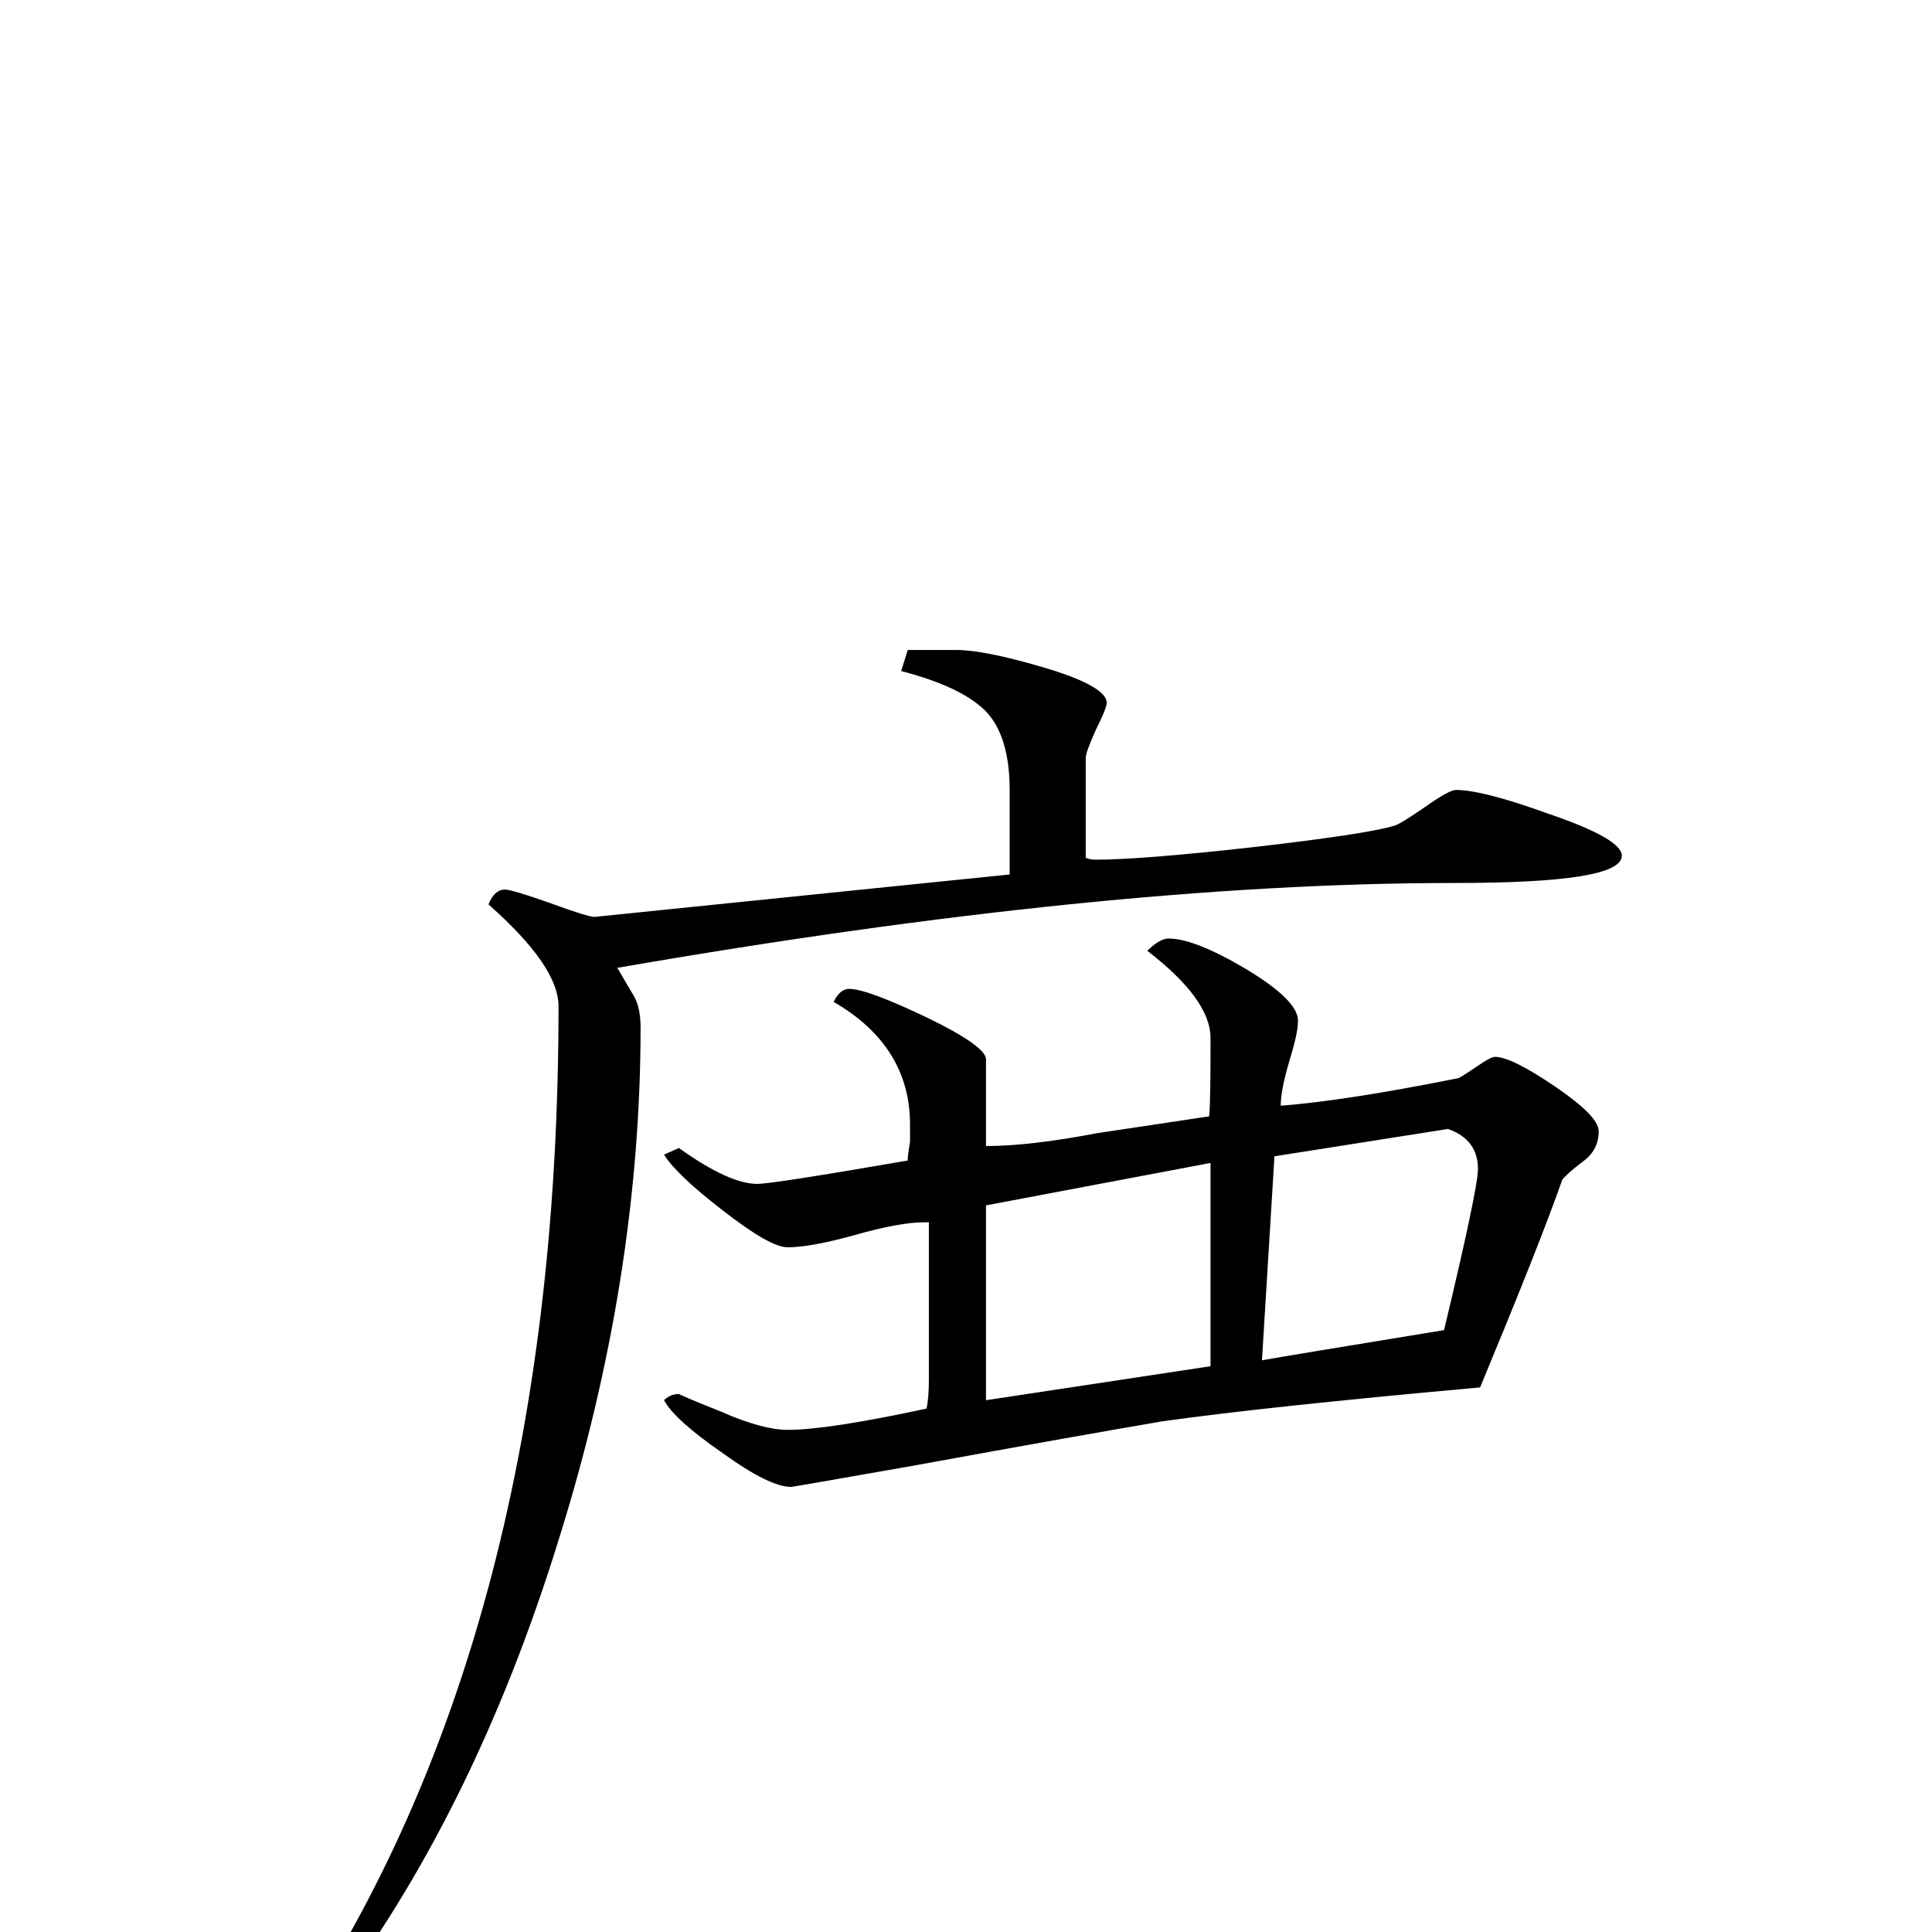
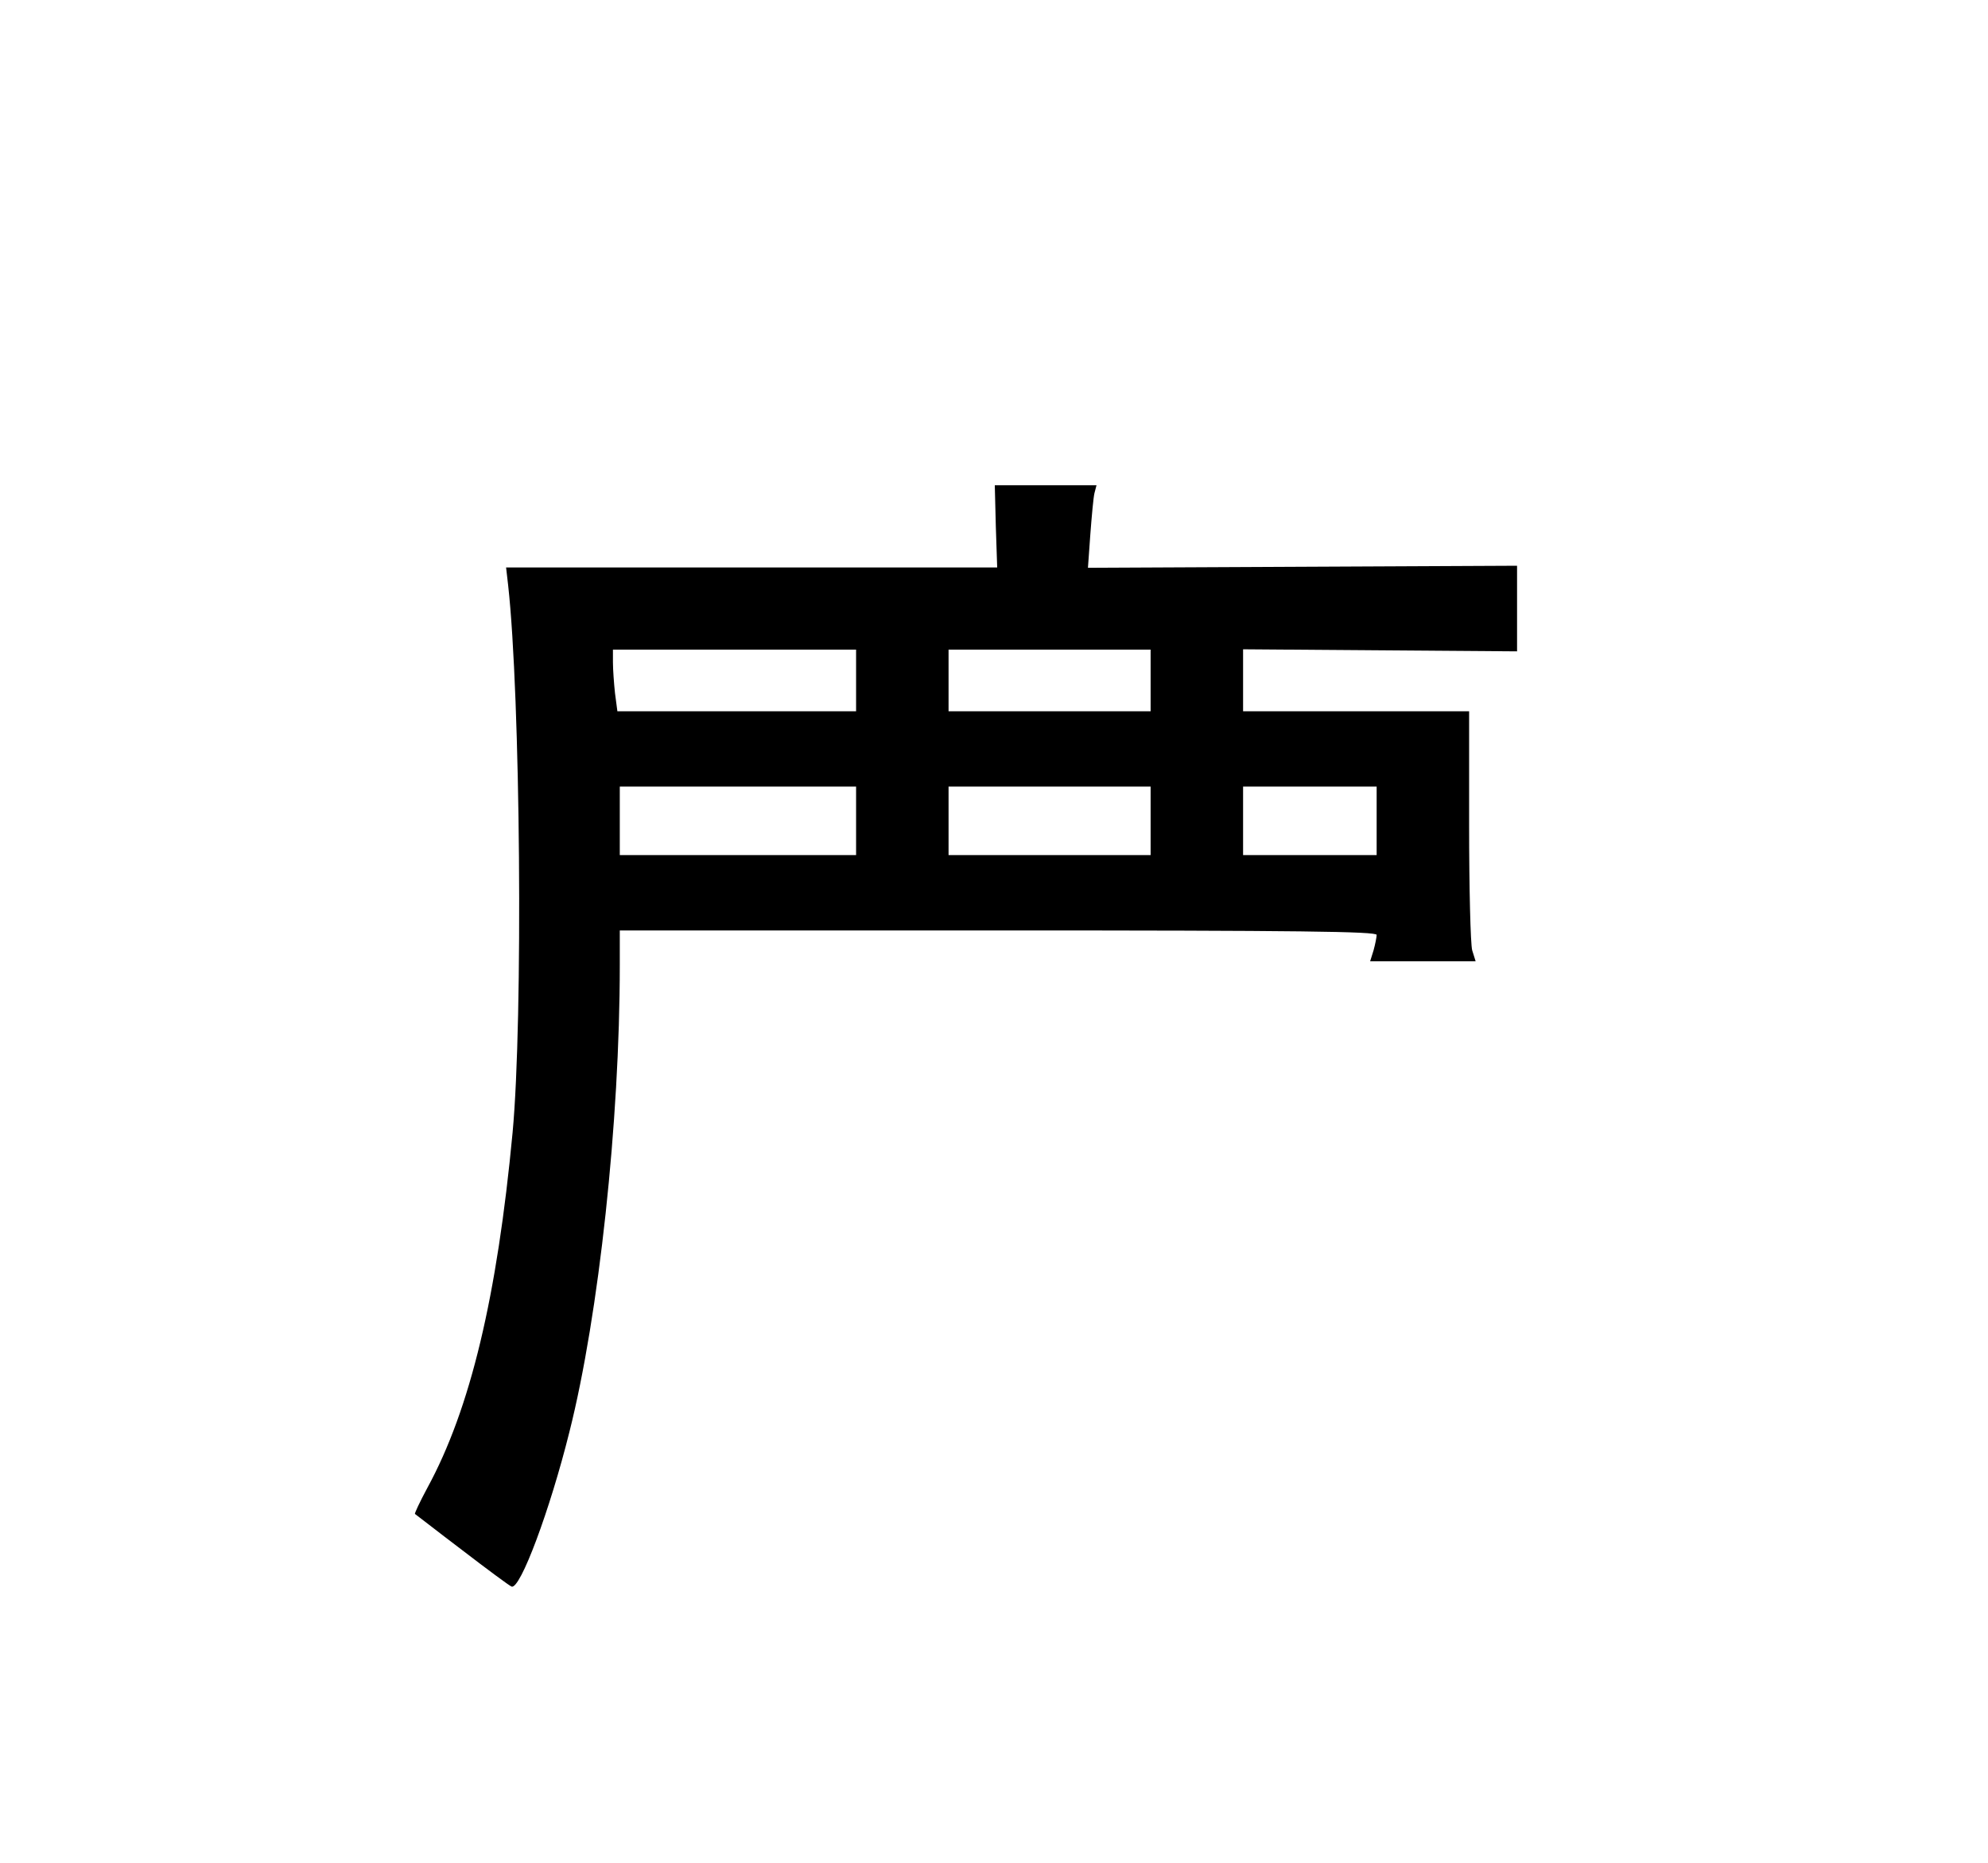
- <svg xmlns="http://www.w3.org/2000/svg" viewBox="4 -2 32 32">
-   <path d="m30.48 16.734c0 .215-.09.379-.262.504-.176.133-.285.234-.34.297-.273.777-.734 1.93-1.363 3.445-2.34.211-4.098.398-5.266.562-.824.141-2.199.383-4.141.738-1.312.23-1.984.348-2.004.348-.234 0-.609-.18-1.137-.562-.531-.367-.855-.66-.969-.875.074-.07.156-.102.254-.102-.023 0 .203.098.684.289.473.211.848.305 1.109.305.457 0 1.223-.121 2.301-.352.027-.117.039-.281.039-.488v-2.598h-.074c-.266 0-.645.066-1.152.211-.492.137-.863.203-1.113.203-.199 0-.551-.203-1.078-.613-.527-.406-.848-.719-.969-.922l.246-.109c.562.402.992.594 1.297.594.172 0 1-.129 2.492-.387 0-.07.016-.172.039-.312 0-.113 0-.211 0-.285 0-.863-.422-1.543-1.266-2.031.07-.141.156-.215.254-.215.207 0 .641.164 1.297.477.645.312.973.547.973.688v1.438c.484 0 1.094-.07 1.852-.215.609-.09 1.223-.184 1.844-.277.02-.211.023-.641.023-1.297 0-.426-.348-.906-1.047-1.445.137-.137.258-.203.352-.203.285 0 .707.164 1.281.504.57.344.863.625.863.859 0 .145-.051.363-.145.672-.09.309-.141.547-.141.734.676-.051 1.66-.199 2.945-.457.047-.023.152-.09.297-.188.156-.109.258-.164.305-.164.188 0 .52.168 1.004.496.473.324.715.566.715.734zm.383-4.562c0 .309-.926.453-2.773.453-3.875 0-8.492.473-13.867 1.406.031.043.109.188.25.422.094.141.137.328.137.562 0 2.754-.449 5.594-1.359 8.496-.941 3.039-2.219 5.613-3.832 7.723l-.281-.109c2.738-4.301 4.113-9.793 4.113-16.457 0-.449-.391-1.008-1.16-1.688.066-.168.16-.246.273-.246.074 0 .324.074.746.223.422.156.672.23.734.23l6.879-.703v-1.402c0-.609-.141-1.047-.41-1.316-.277-.27-.734-.48-1.387-.652l.109-.348h.812c.297 0 .773.094 1.398.277.727.211 1.086.414 1.086.598 0 .051-.055.199-.176.438-.113.25-.172.41-.172.473v1.656c.051.023.109.031.172.031.473 0 1.34-.066 2.598-.207 1.258-.145 2.031-.262 2.34-.355.074-.02.238-.125.512-.312.27-.191.438-.281.508-.281.289 0 .793.125 1.523.391.82.277 1.227.512 1.227.699zm-2.383 5.191c0-.328-.168-.547-.496-.664l-2.875.453-.207 3.379c.273-.051 1.281-.215 3.016-.5.375-1.566.562-2.457.562-2.668zm-4.43 3.266v-3.367l-3.719.703v3.227zm0 0" />
+ <svg xmlns="http://www.w3.org/2000/svg" version="1.0" viewBox="-50 10 476 446" preserveAspectRatio="xMidYMid meet">
+   <g transform="translate(0,446) scale(0.082,-0.082)" fill="#000000" stroke="none">
+     <path d="M2298 3780 l4 -120 -717 0 -717 0 6 -52 c36 -322 44 -1265 13 -1598 -45 -478 -123 -807 -249 -1038 -22 -41 -38 -75 -36 -76 2 -1 63 -49 137 -105 73 -56 139 -105 145 -107 25 -10 112 223 169 452 86 341 147 907 147 1362 l0 102 1105 0 c880 0 1105 -3 1105 -13 0 -6 -4 -27 -9 -45 l-10 -32 154 0 154 0 -10 32 c-5 18 -9 183 -9 365 l0 333 -330 0 -330 0 0 91 0 90 400 -3 400 -3 0 125 0 125 -627 -3 -626 -3 7 98 c4 53 9 108 12 120 l6 23 -148 0 -149 0 3 -120z m-408 -450 l0 -90 -349 0 -348 0 -7 53 c-3 28 -6 69 -6 90 l0 37 355 0 355 0 0 -90z m860 0 l0 -90 -295 0 -295 0 0 90 0 90 295 0 295 0 0 -90z m-860 -410 l0 -100 -345 0 -345 0 0 100 0 100 345 0 345 0 0 -100z m860 0 l0 -100 -295 0 -295 0 0 100 0 100 295 0 295 0 0 -100z m660 0 l0 -100 -195 0 -195 0 0 100 0 100 195 0 195 0 0 -100z" />
+   </g>
</svg>
